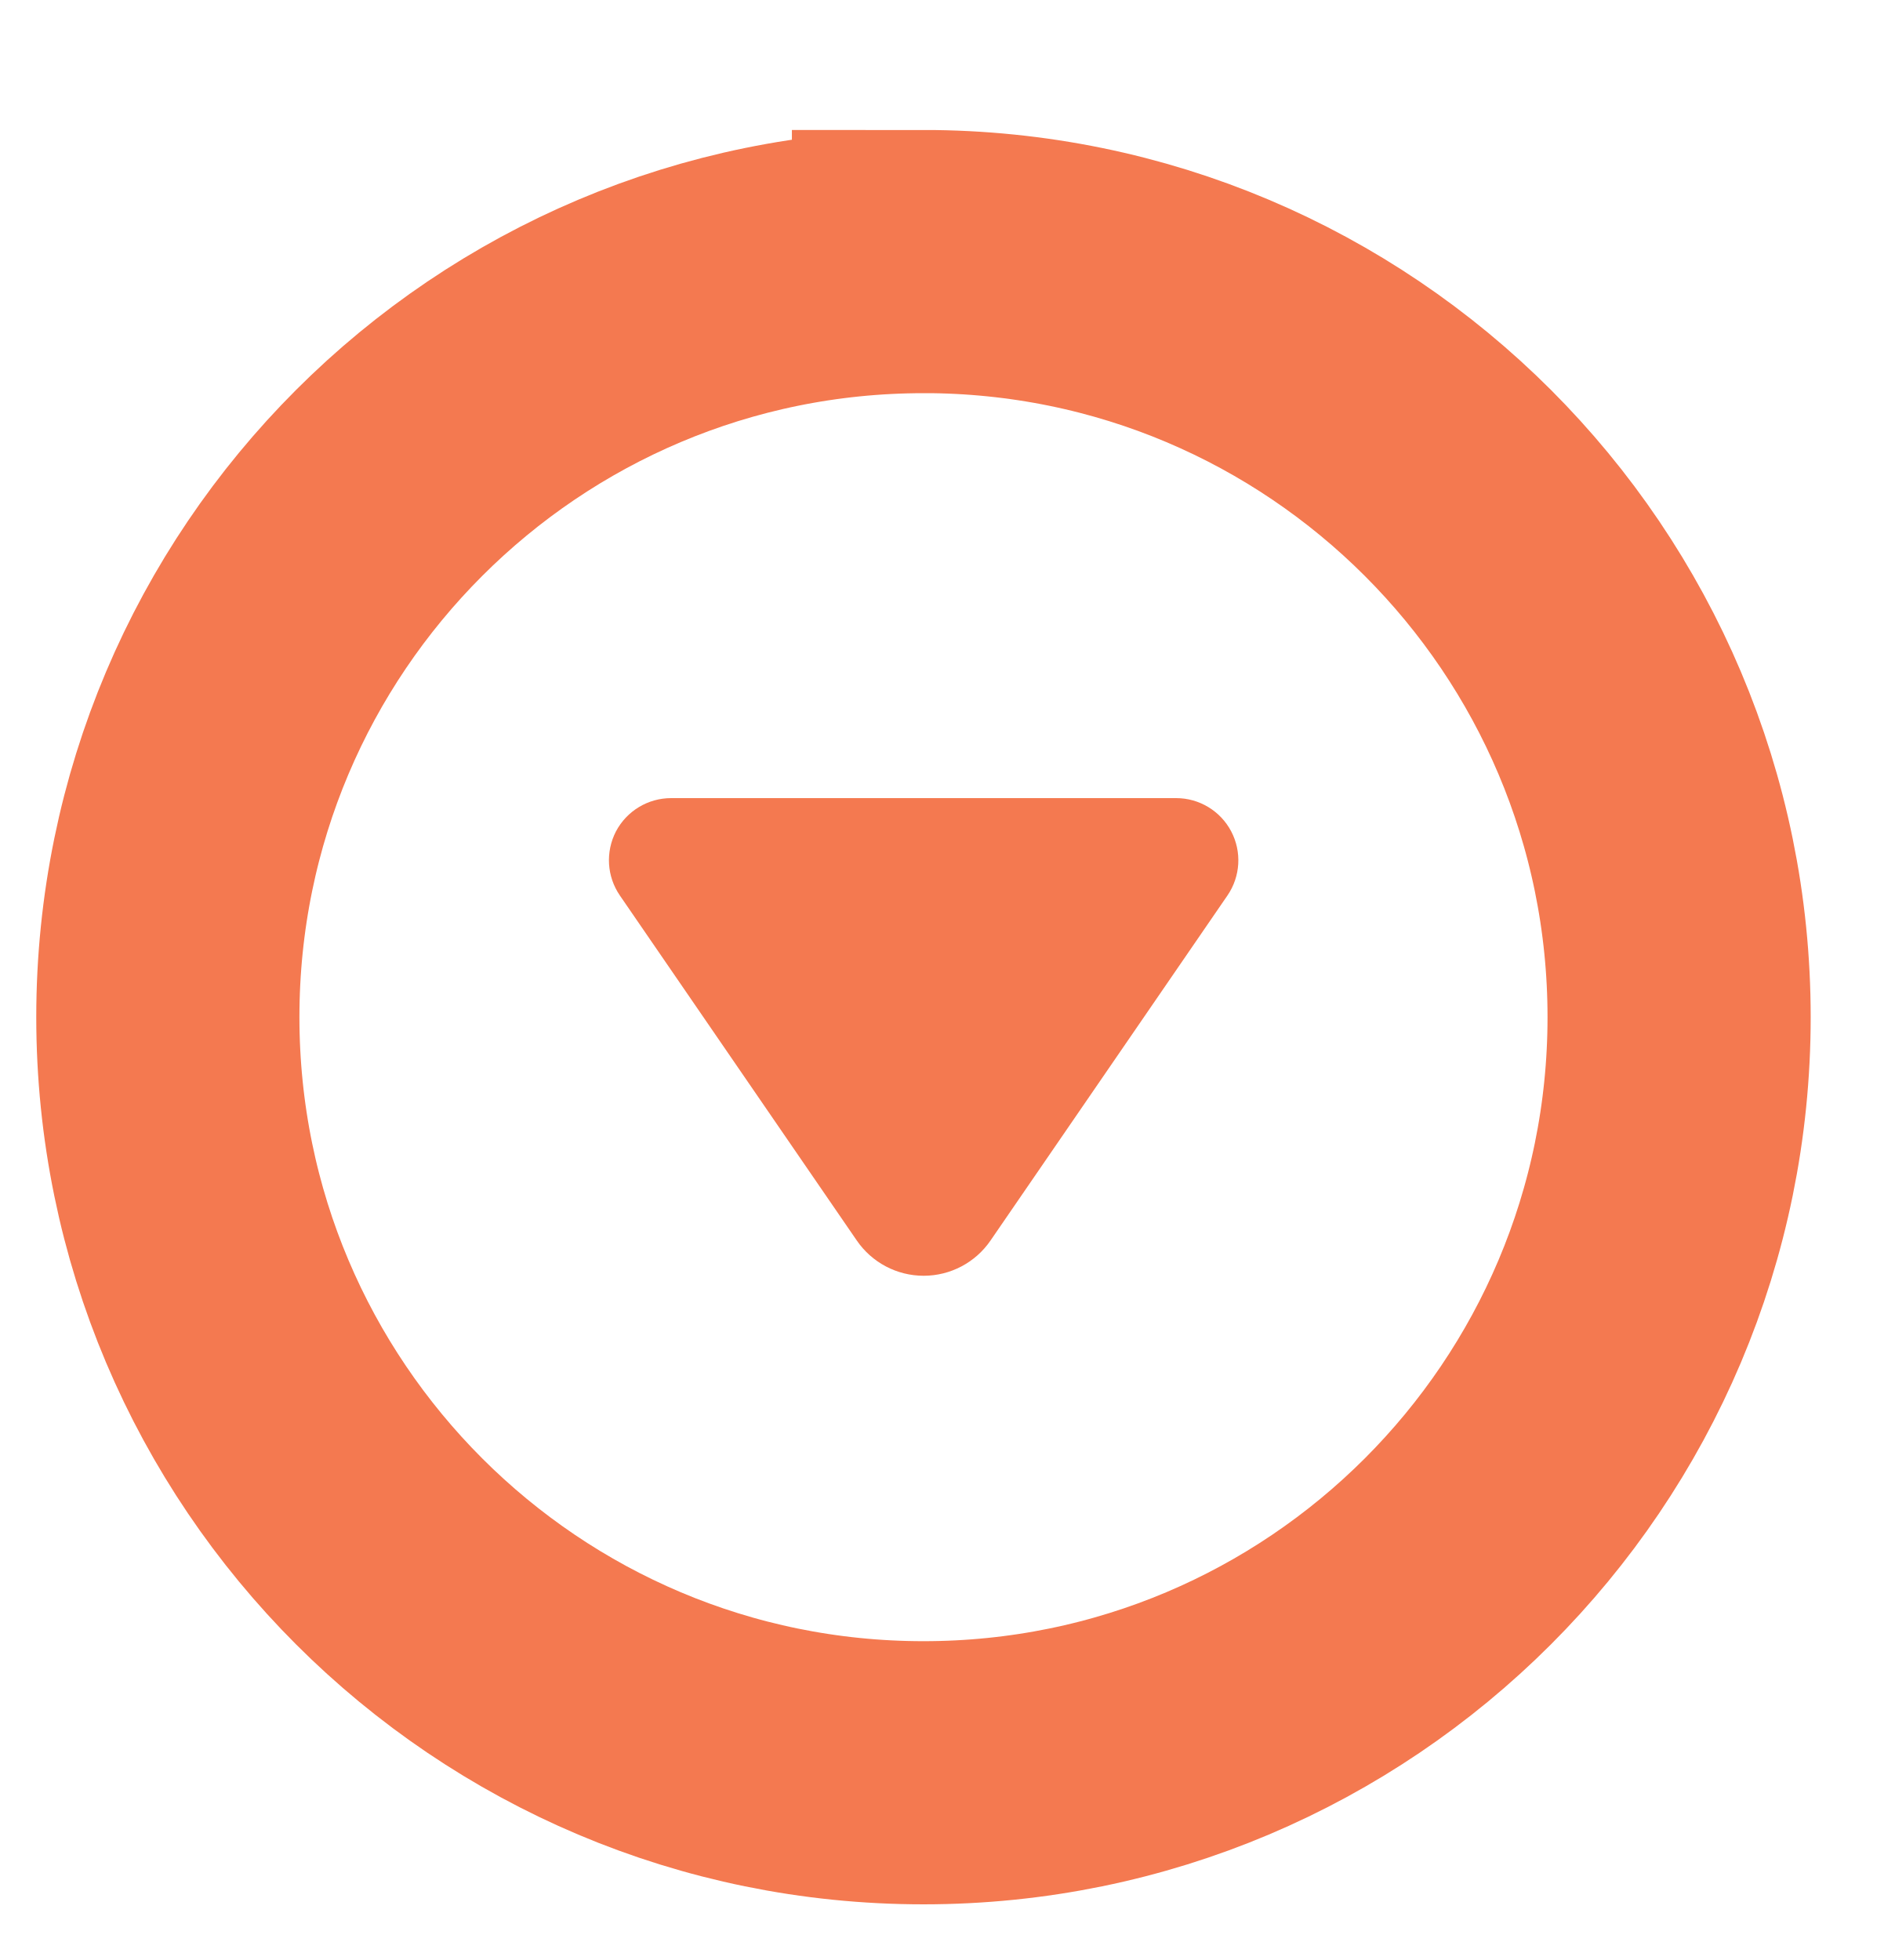
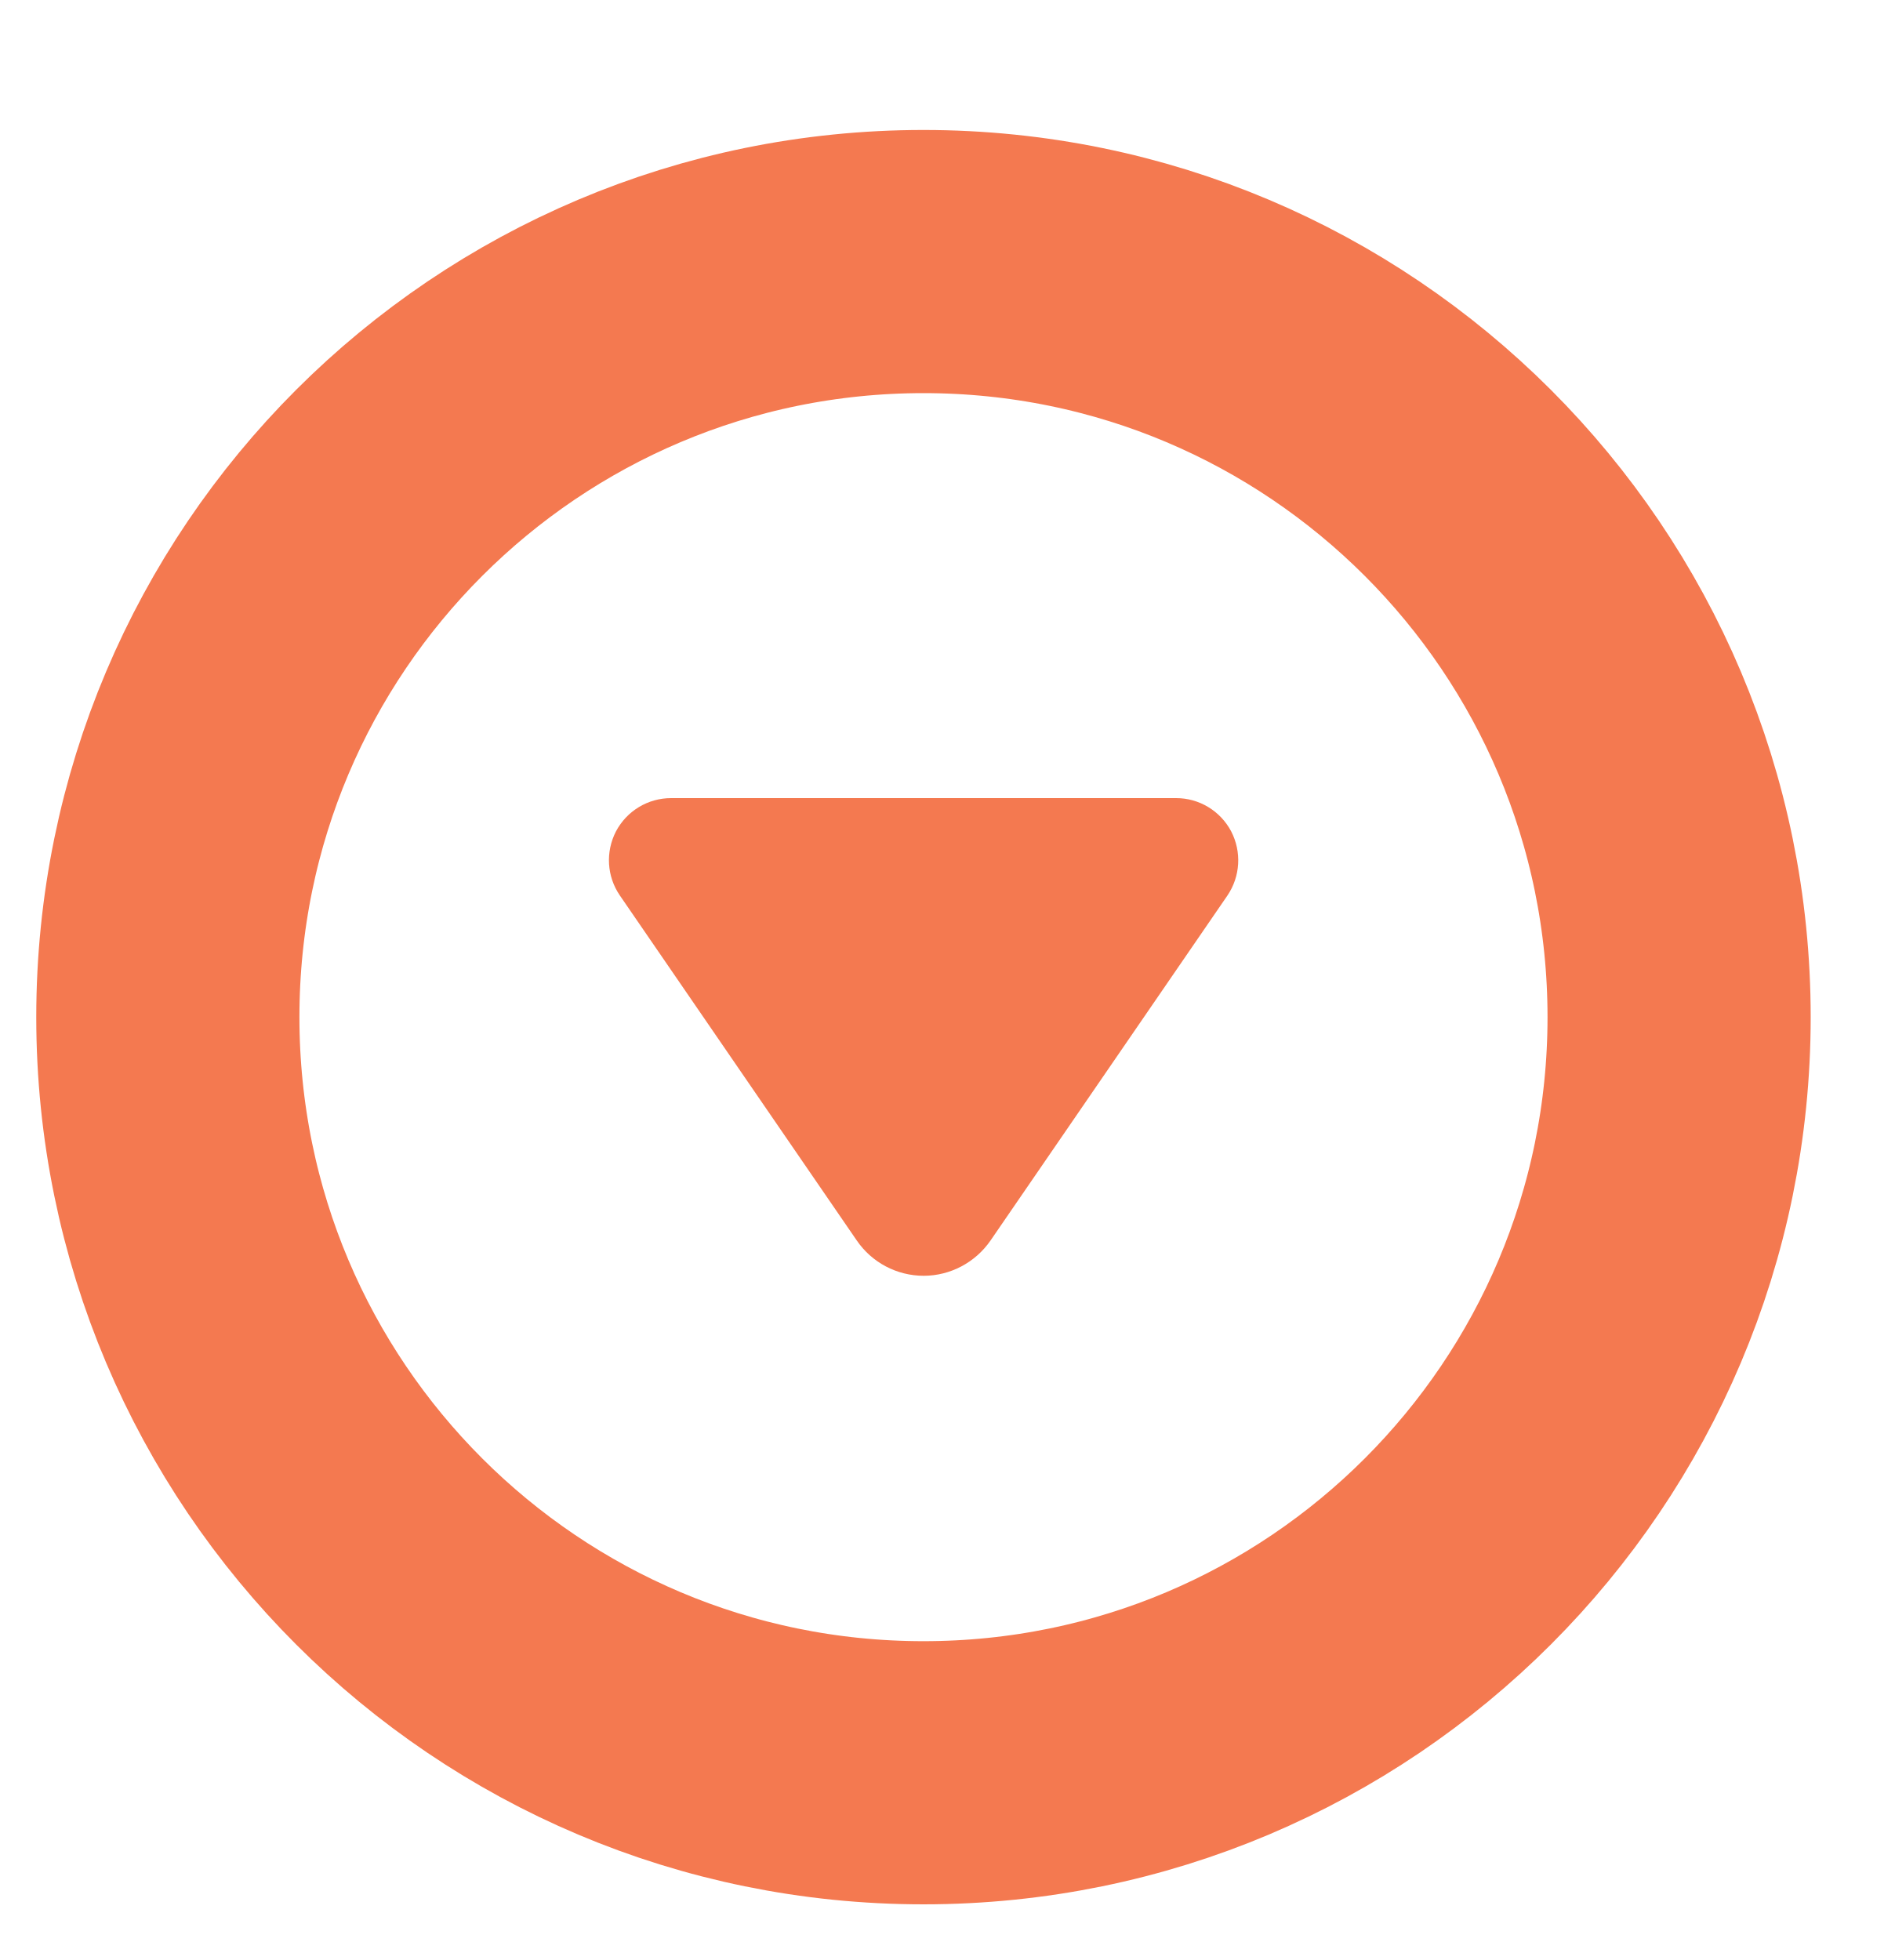
- <svg xmlns="http://www.w3.org/2000/svg" width="29" height="30" fill="none" viewBox="0 0 36 37">
-   <path stroke="#F47950" stroke-width="5" d="M17.546 4.85c-7.927 0-14.357 6.425-14.357 14.356 0 7.93 6.43 14.357 14.357 14.357 7.93 0 14.357-6.427 14.357-14.357S25.476 4.849 17.546 4.849Z" />
-   <path fill="#F47950" d="m18.82 23.45 4.501-6.555a1.182 1.182 0 0 0-.974-1.851h-9.594c-.44 0-.842.241-1.049.631-.202.39-.175.857.074 1.22l4.501 6.555a1.54 1.54 0 0 0 2.541 0" />
+ <svg xmlns="http://www.w3.org/2000/svg" width="29" height="30" viewBox="0 0 36 37" fill="none">
+   <path d="M17.546 4.849C9.619 4.849 3.189 11.275 3.189 19.206C3.189 27.137 9.619 33.563 17.546 33.563C25.476 33.563 31.903 27.137 31.903 19.206C31.903 11.275 25.476 4.849 17.546 4.849Z" stroke="#F47950" stroke-width="5" fill="none" />
+   <path d="M18.82 23.45L23.321 16.895C23.567 16.532 23.594 16.065 23.392 15.675C23.185 15.285 22.784 15.044 22.347 15.044H12.752C12.312 15.044 11.911 15.285 11.704 15.675C11.502 16.065 11.529 16.532 11.778 16.895L16.279 23.45C16.564 23.867 17.039 24.12 17.55 24.12C18.056 24.12 18.532 23.867 18.82 23.45Z" fill="#F47950" />
</svg>
